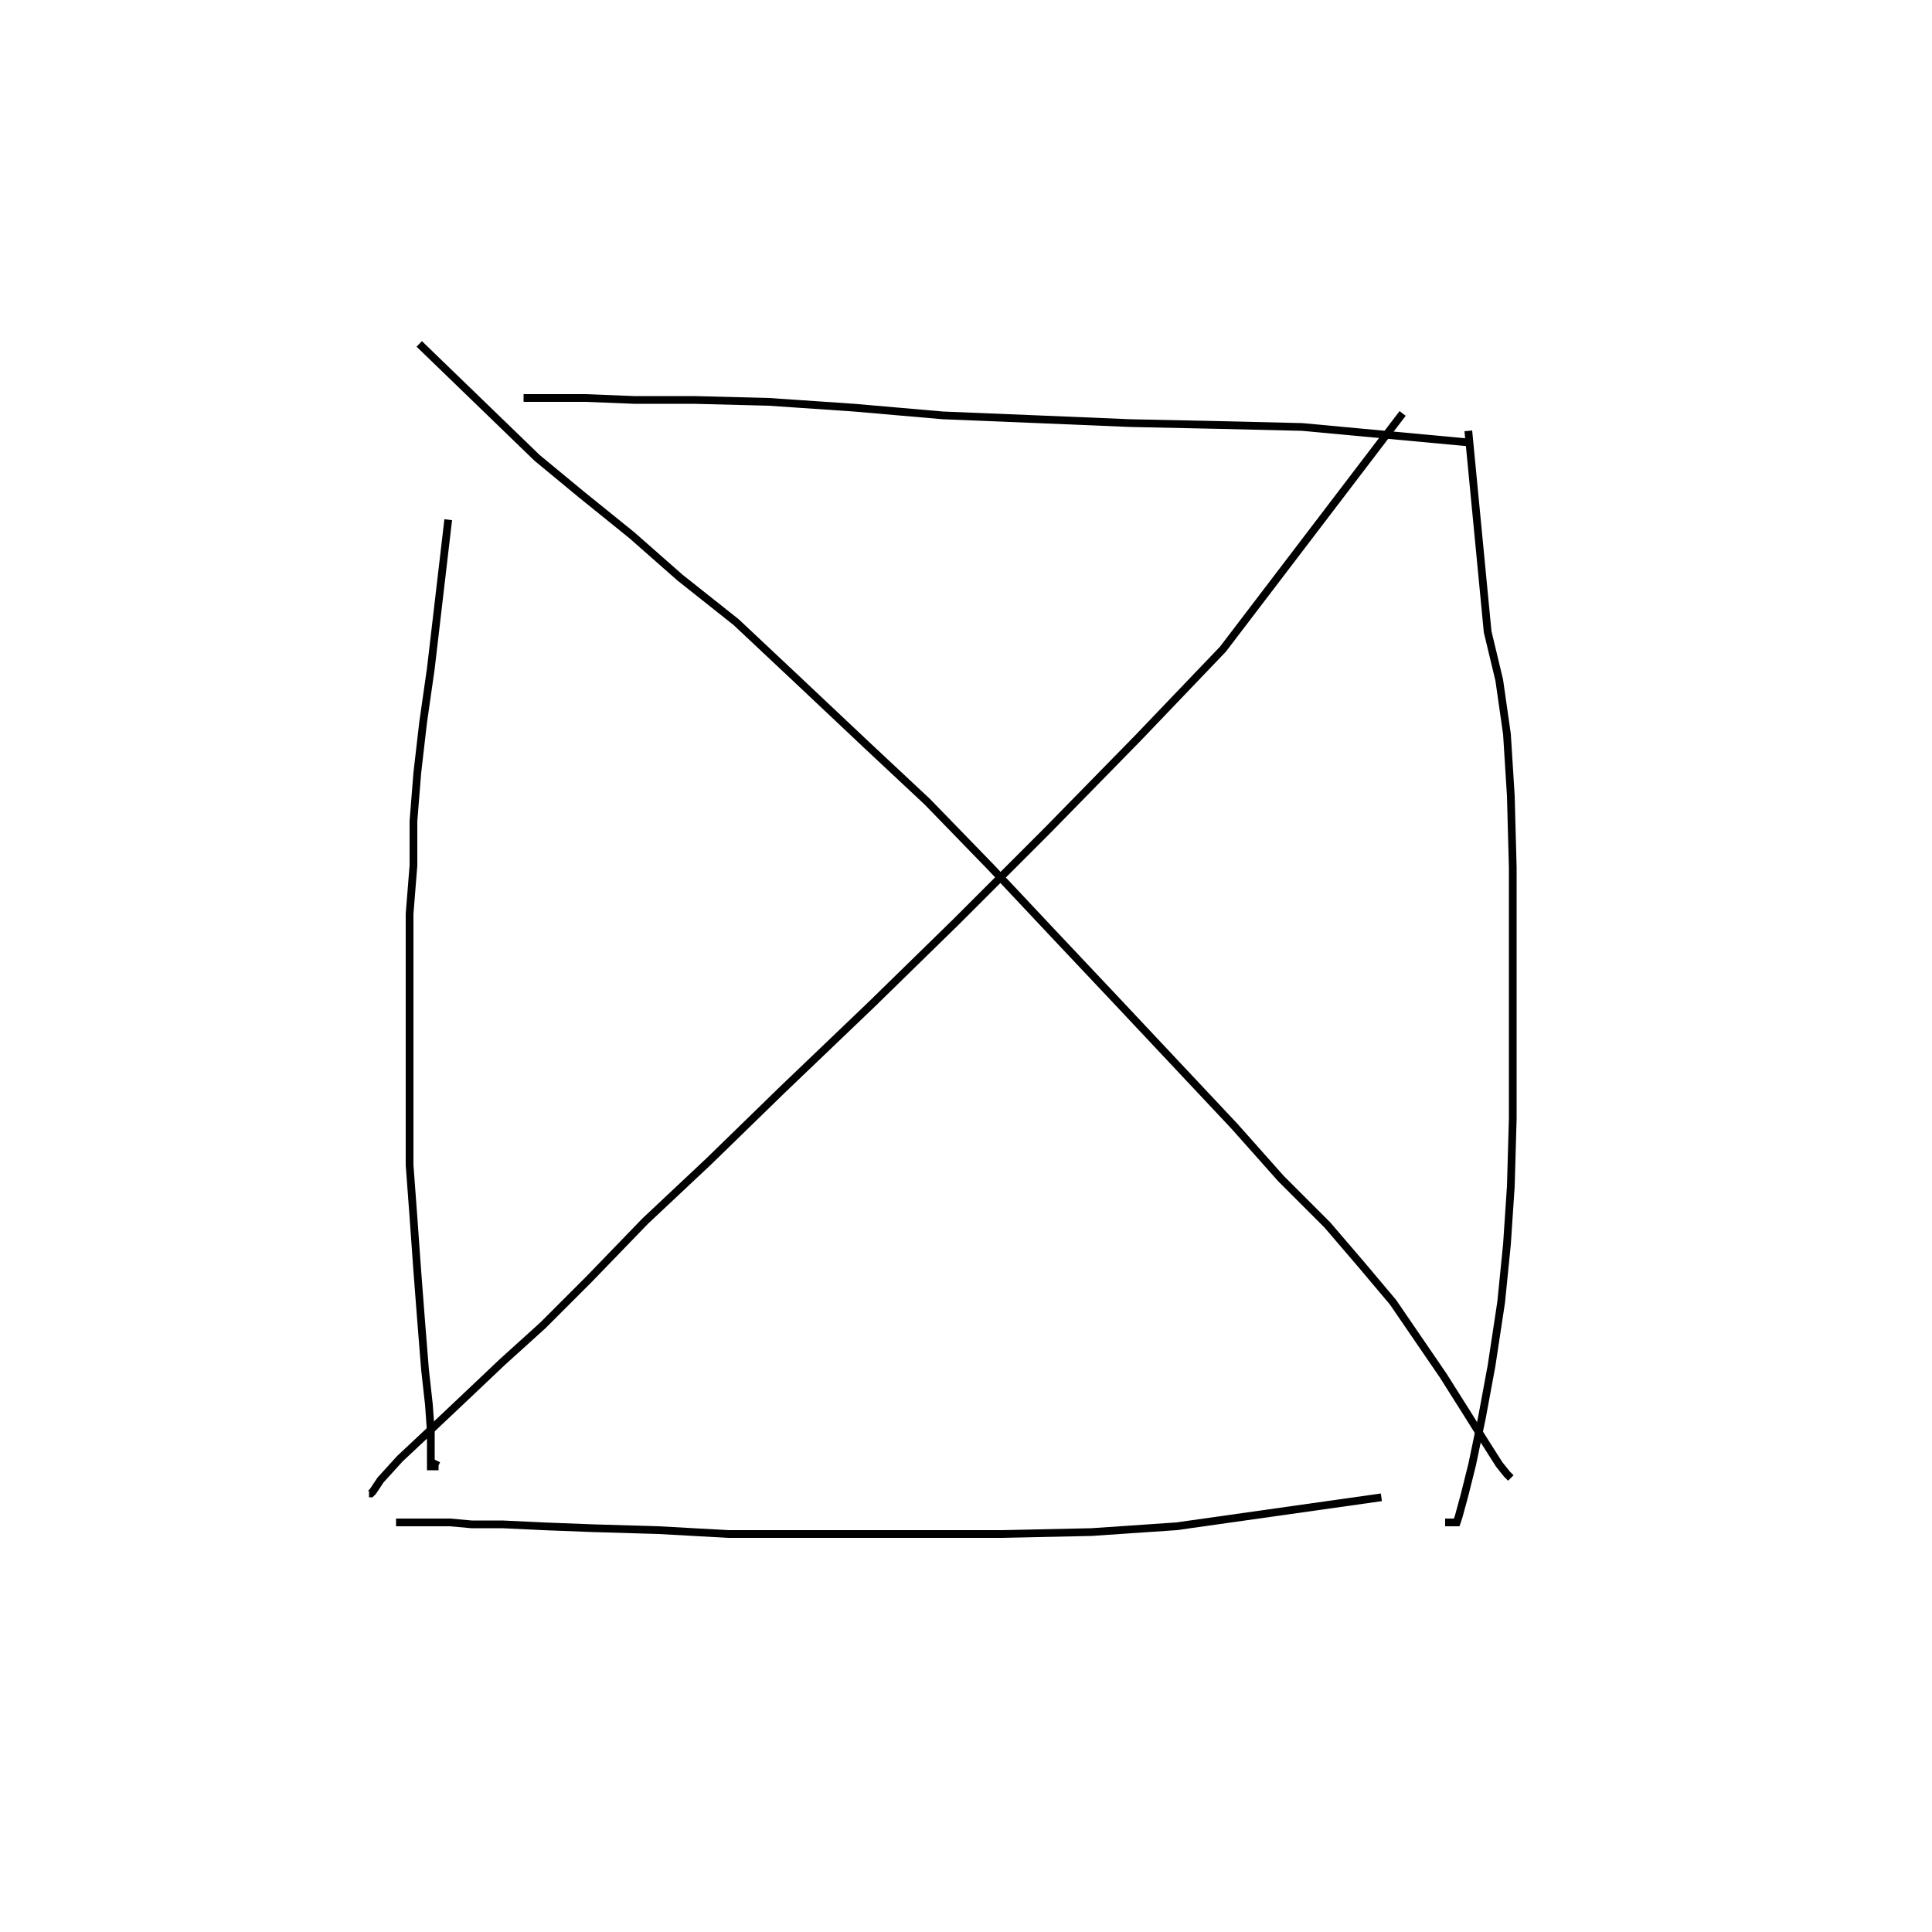
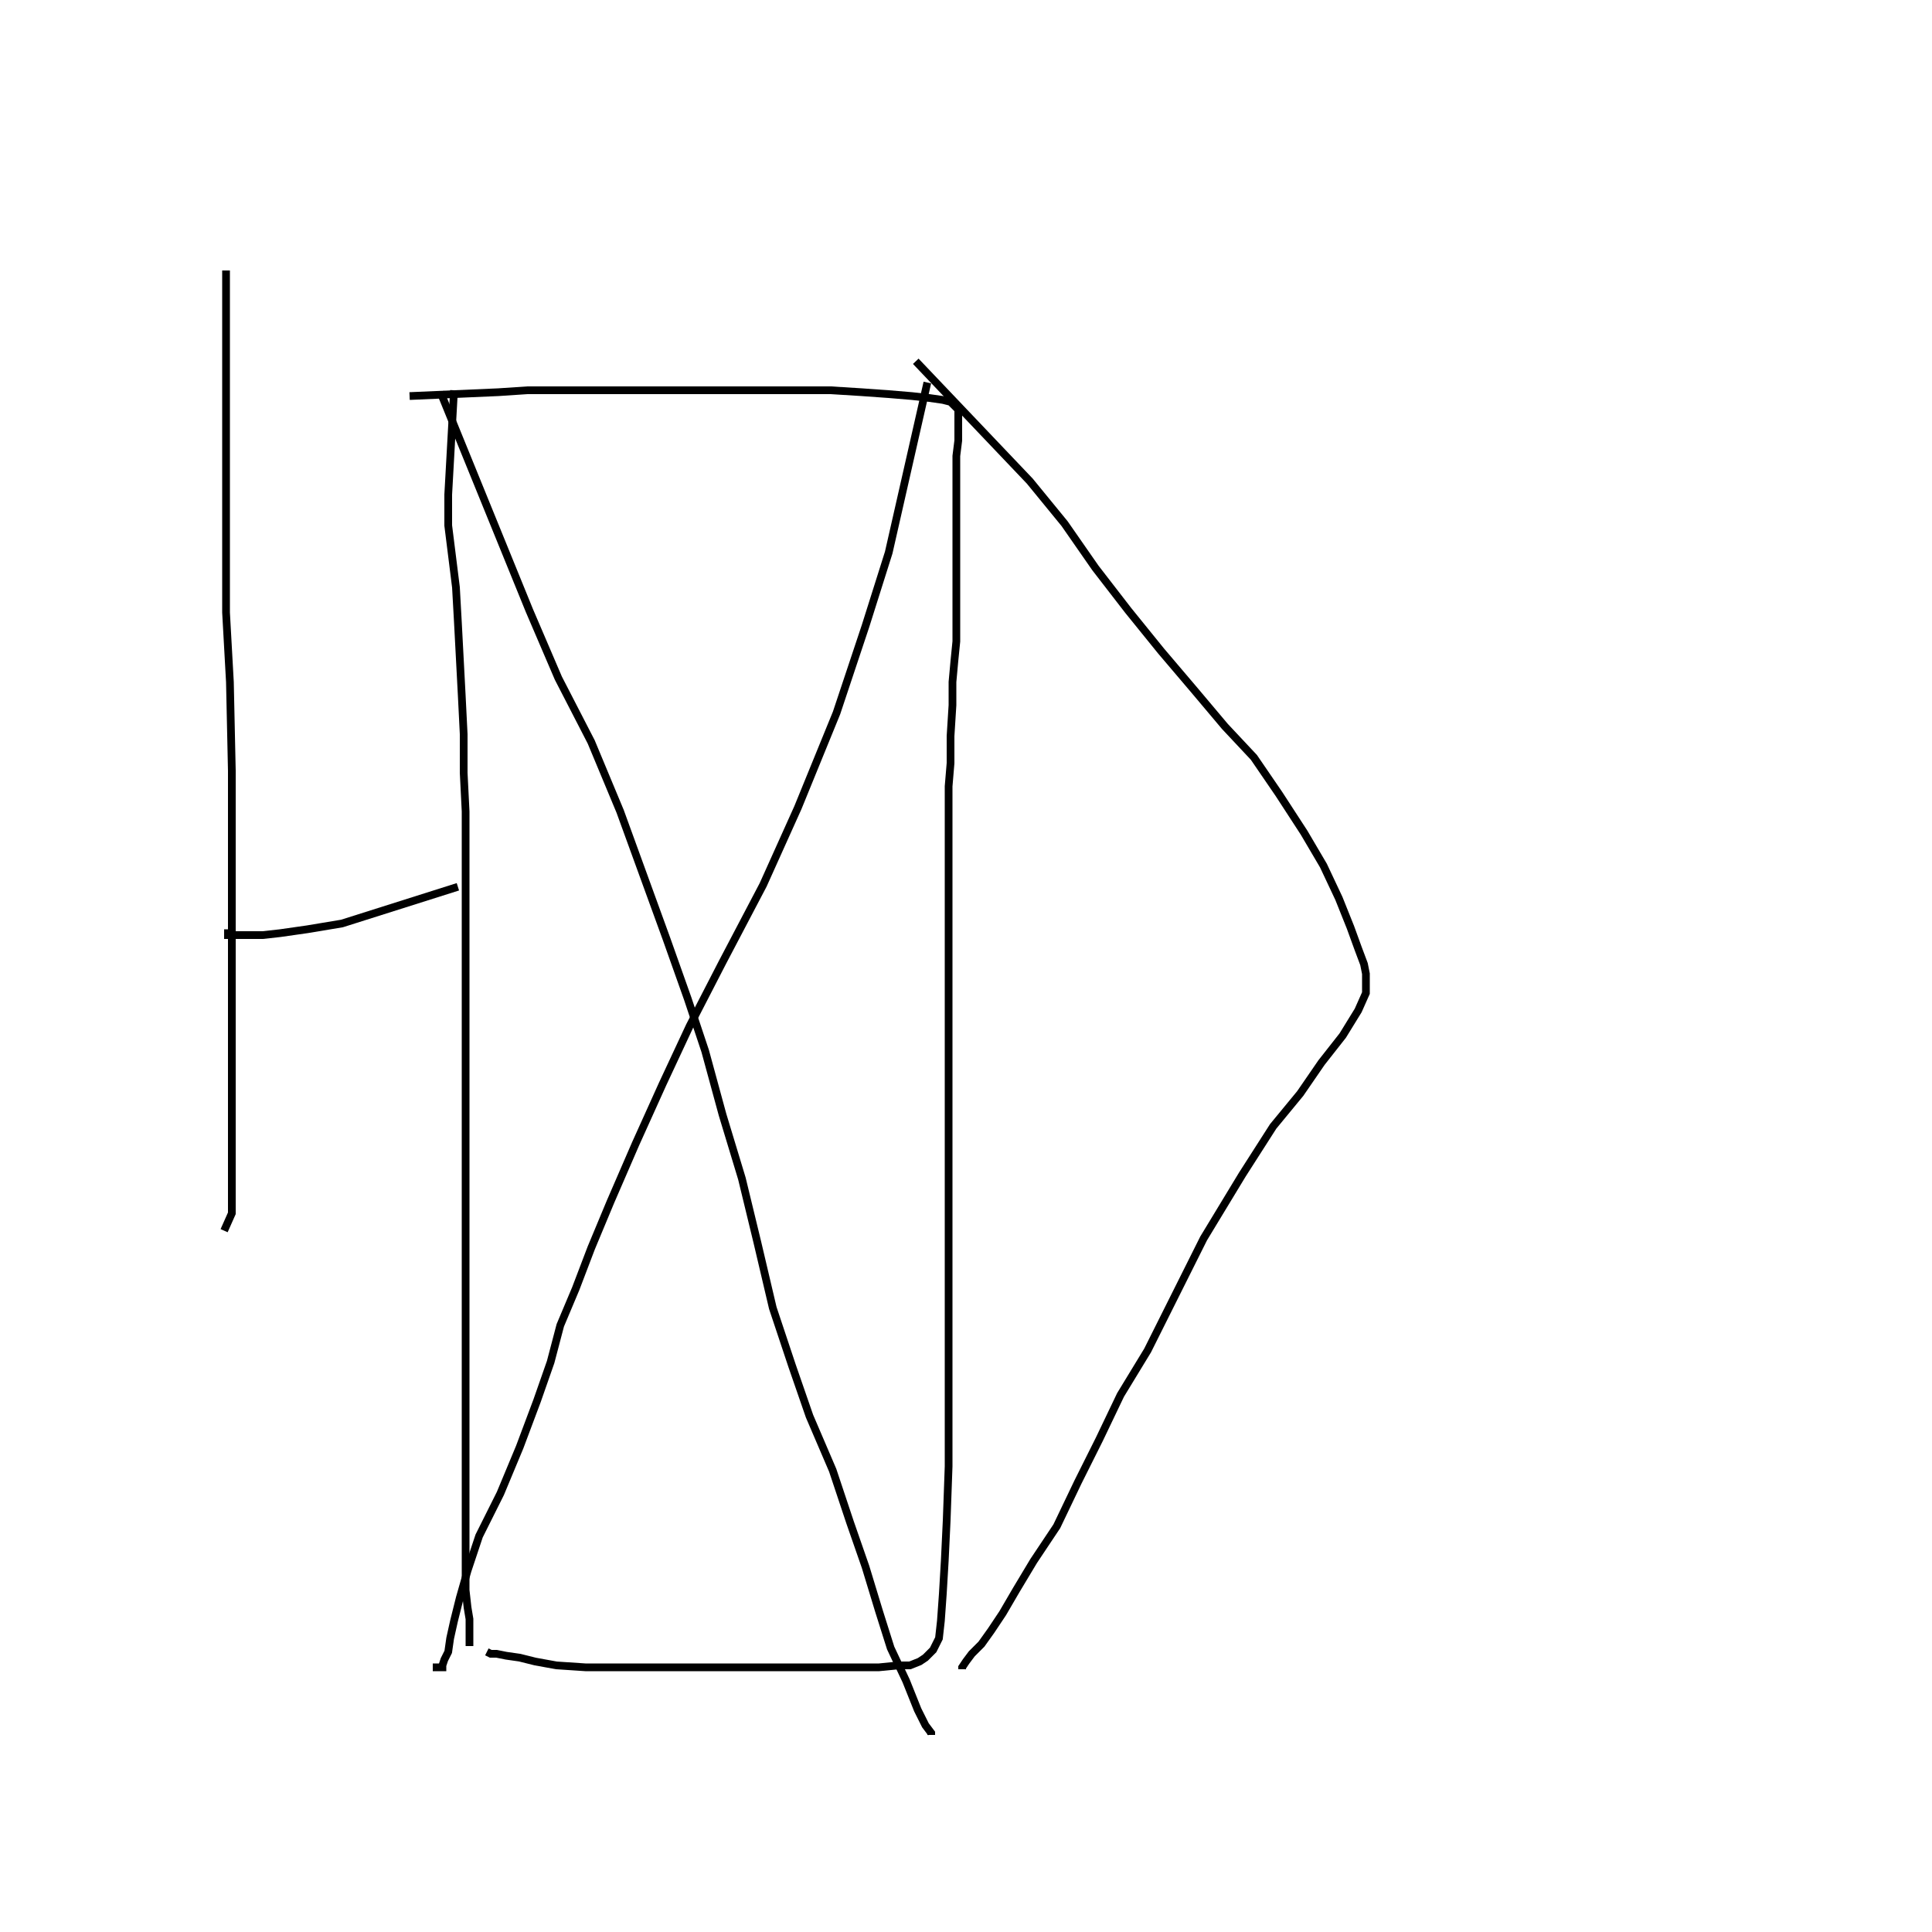
<svg xmlns="http://www.w3.org/2000/svg" width="500" height="500">
-   <path d="M116,134.5 L111.5,173 L111.5,173 L109.5,187 L108,200 L107,212.5 L107,224 L106,236.5 L106,250 L106,266 L106,283.5 L106,301.5 L107,315 L108,329 L109,342 L110,354.5 L111,363.5 L111.5,370.5 L111.5,374.5 L111.5,376.5 L111.5,378 L111.5,379 L111.5,379.5 L112,379.5 L112.5,379.5 L112.5,379 L113,378" stroke="black" stroke-width="2" fill="none" />
-   <path d="M357.5,387.5 L304.5,395 L304.5,395 L282.5,396.5 L259,397 L235,397 L211,397 L188.5,397 L170.5,396 L153.5,395.5 L140.5,395 L130,394.5 L122,394.5 L116.5,394 L113,394 L110.5,394 L108.5,394 L107,394 L105,394 L104.5,394 L102.5,394" stroke="black" stroke-width="2" fill="none" />
-   <path d="M380,114.5 L337,110.5 L337,110.5 L316,110 L292.5,109.5 L268.5,108.5 L244,107.5 L221,105.5 L199,104 L179.5,103.5 L164,103.5 L151.5,103 L143,103 L138.5,103 L136.5,103 L136,103 L135.5,103" stroke="black" stroke-width="2" fill="none" />
-   <path d="M380,111.5 L385,163.5 L385,163.5 L388,176 L390,190 L391,206 L391.5,224.5 L391.5,247.5 L391.5,271 L391.5,289.5 L391,307 L390,322 L388.5,337 L386,353.5 L383.5,367 L381,379 L379,387 L377.5,392.5 L377,394 L374,394" stroke="black" stroke-width="2" fill="none" />
-   <path d="M363,107 L316.5,168 L316.5,168 L294.5,191 L271,215 L247.5,238.5 L225.5,260 L202.5,282 L183.5,300.5 L167,316 L152.5,331 L140.5,343 L130,352.5 L120.5,361.5 L111.5,370 L103.5,377.5 L98.5,383 L96.5,386 L96,386.5 L95.5,386.5" stroke="black" stroke-width="2" fill="none" />
-   <path d="M108.5,89 L139,118.5 L139,118.5 L150.5,128 L163.5,138.5 L176,149.5 L190.5,161 L207,176.5 L224.5,193 L240,207.5 L256.5,224.5 L272,241 L288.5,258.5 L304,275 L319.5,291.5 L331.5,305 L343.5,317 L352.5,327.5 L360.5,337 L367,346.5 L373.5,356 L379.5,365.5 L384.5,373.5 L388,379 L390,381.5 L391,382.5" stroke="black" stroke-width="2" fill="none" />
+   <path d="M117.5,101 L116,128 L116,128 L116,136 L117,144 L118,152 L118.5,161 L119,170.5 L119.5,180 L120,190 L120,200 L120.5,210 L120.5,219.5 L120.5,229 L120.5,240 L120.5,251 L120.5,262 L120.5,271 L120.5,279.5 L120.5,288 L120.5,297 L120.5,306.5 L120.5,314.5 L120.5,322 L120.5,329.5 L120.5,338 L120.5,348 L120.5,358.5 L120.5,372 L120.5,383.5 L120.5,393.5 L120.5,400.5 L120.5,406.5 L120.5,411.5 L121,416 L121.5,419 L121.5,421.5 L121.5,423 L121.5,424.5 L121.5,425.5 L121.5,426" stroke="black" stroke-width="2" fill="none" />
+   <path d="M106,102.5 L129,101.5 L129,101.5 L136.5,101 L144.5,101 L154.5,101 L164,101 L175,101 L185.5,101 L196,101 L205.5,101 L215,101 L223,101.5 L230,102 L236,102.5 L240.5,103 L244,103.5 L246,104 L247,105 L248,106 L248,107 L248,108.5 L248,111 L248,114 L247.5,118 L247.5,122.5 L247.5,128.5 L247.5,135.5 L247.5,144.5 L247.5,152.5 L247.5,159.5 L247.5,166 L247,171 L246.5,176.5 L246.5,182.5 L246,190.5 L246,197.5 L245.5,203.5 L245.5,209.5 L245.5,214.5 L245.5,219.5 L245.5,225 L245.5,231 L245.5,237 L245.5,242.5 L245.5,248.5 L245.5,255 L245.5,262 L245.5,270.5 L245.5,280.5 L245.5,289.5 L245.5,297.5 L245.5,306.5 L245.5,318.5 L245.5,333 L245.5,349.5 L245.5,365 L245.5,379.5 L245,393.5 L244.5,404 L244,412.5 L243.5,419.5 L243,424 L241.5,427 L239.5,429 L238,430 L235.5,431 L232.5,431 L227.5,431.5 L221.5,431.5 L214,431.5 L205.5,431.5 L198,431.5 L189,431.5 L179.5,431.5 L170,431.5 L160,431.5 L151.5,431.5 L144,431 L138.5,430 L134.5,429 L131,428.5 L128.5,428 L127,428 L126,427.5" stroke="black" stroke-width="2" fill="none" />
+   <path d="M237,93.5 L266.5,124.5 L266.5,124.5 L275.5,135.5 L283.5,147 L292,158 L300.5,168.5 L309,178.5 L317,188 L324.5,196 L331,205.5 L337.5,215.5 L342.5,224 L346.5,232.5 L349.5,240 L351.5,245.5 L353,249.5 L353.5,252 L353.5,254.5 L353.5,257 L351.5,261.5 L347.5,268 L342,275 L336.5,283 L329.5,291.5 L321.5,304 L311.5,320.5 L304,335.5 L297,349.5 L290,361 L284.5,372.5 L279,383.5 L273.5,395 L267.5,404 L263,411.5 L259.5,417.5 L256.5,422 L254,425.5 L251.5,428 L250,430 L249,431.5 L249,432" stroke="black" stroke-width="2" fill="none" />
+   <path d="M114,101.5 L137,158 L137,158 L144.5,175.5 L153,192 L160.5,210 L166.5,226.5 L172.5,243 L178,258.5 L182.5,272 L187,288.5 L192,305 L196,321.5 L200,338.5 L205,353.5 L209.5,366.5 L215.5,380.5 L220,394 L224,405.5 L227.5,417 L230.5,426.5 L234.5,435 L237.5,442.5 L239.5,446.5 L241,448.5 L241,449" stroke="black" stroke-width="2" fill="none" />
+   <path d="M240,99 L230,143 L230,143 L224,162 L216.5,184.5 L206.5,209 L197.5,229 L187,249 L178.5,265.5 L171.5,280.5 L164.5,296 L158,311 L153,323 L149,333.5 L145,343 L142.5,352.5 L139,362.5 L134.5,374.5 L129.5,386.5 L124,397.5 L121,406.5 L119,413.5 L117.5,419.5 L116.5,424 L116,427.5 L115,429.5 L114.5,431 L114.5,431.5 L112,431.5" stroke="black" stroke-width="2" fill="none" />
+   <path d="M118.5,229.5 L88.5,239 L88.5,239 L79.5,240.5 L72.5,241.5 L68,242 L64,242 L61.5,242 L59.5,242 L59,242 L59,240.5" stroke="black" stroke-width="2" fill="none" />
+   <path d="M58.5,70 L58.5,110 L58.5,110 L58.5,126 L58.5,142.5 L58.5,158.5 L59.5,176.5 L60,199.5 L60,220.5 L60,240 L60,257 L60,268.5 L60,278 L60,286.5 L60,293.5 L60,299.5 L60,304 L60,307.5 L60,314 L58,318.5" stroke="black" stroke-width="2" fill="none" />
</svg>
